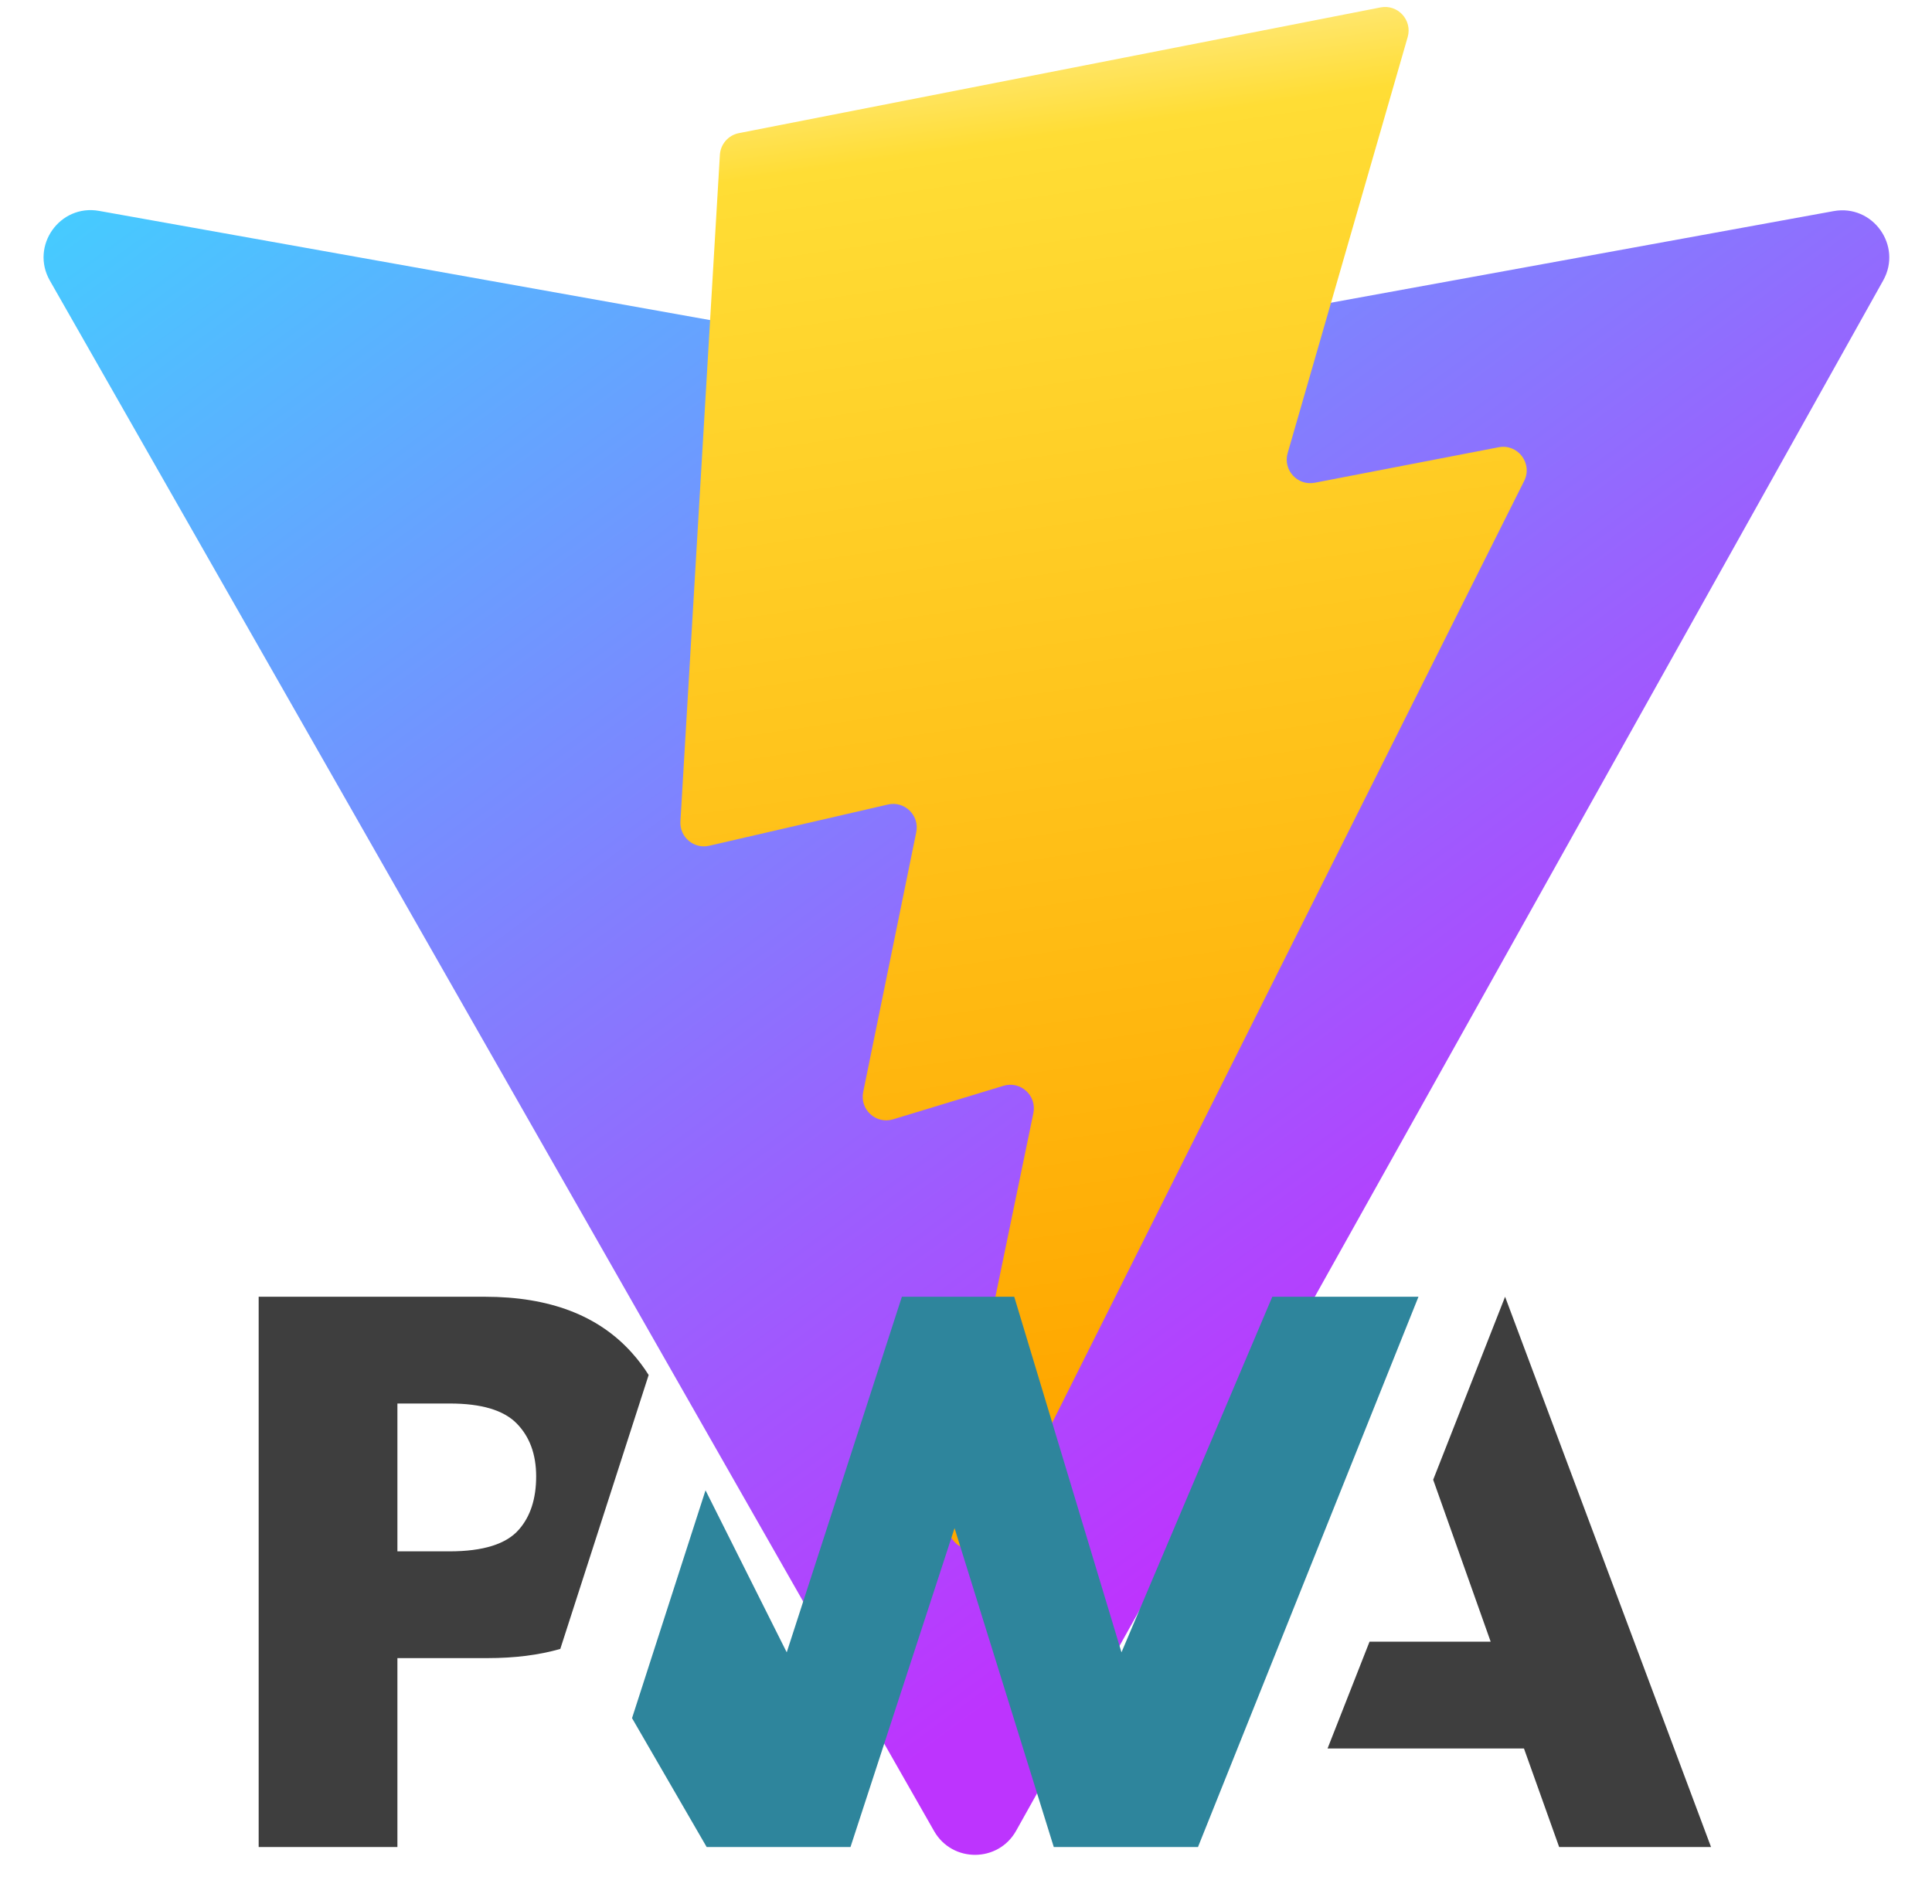
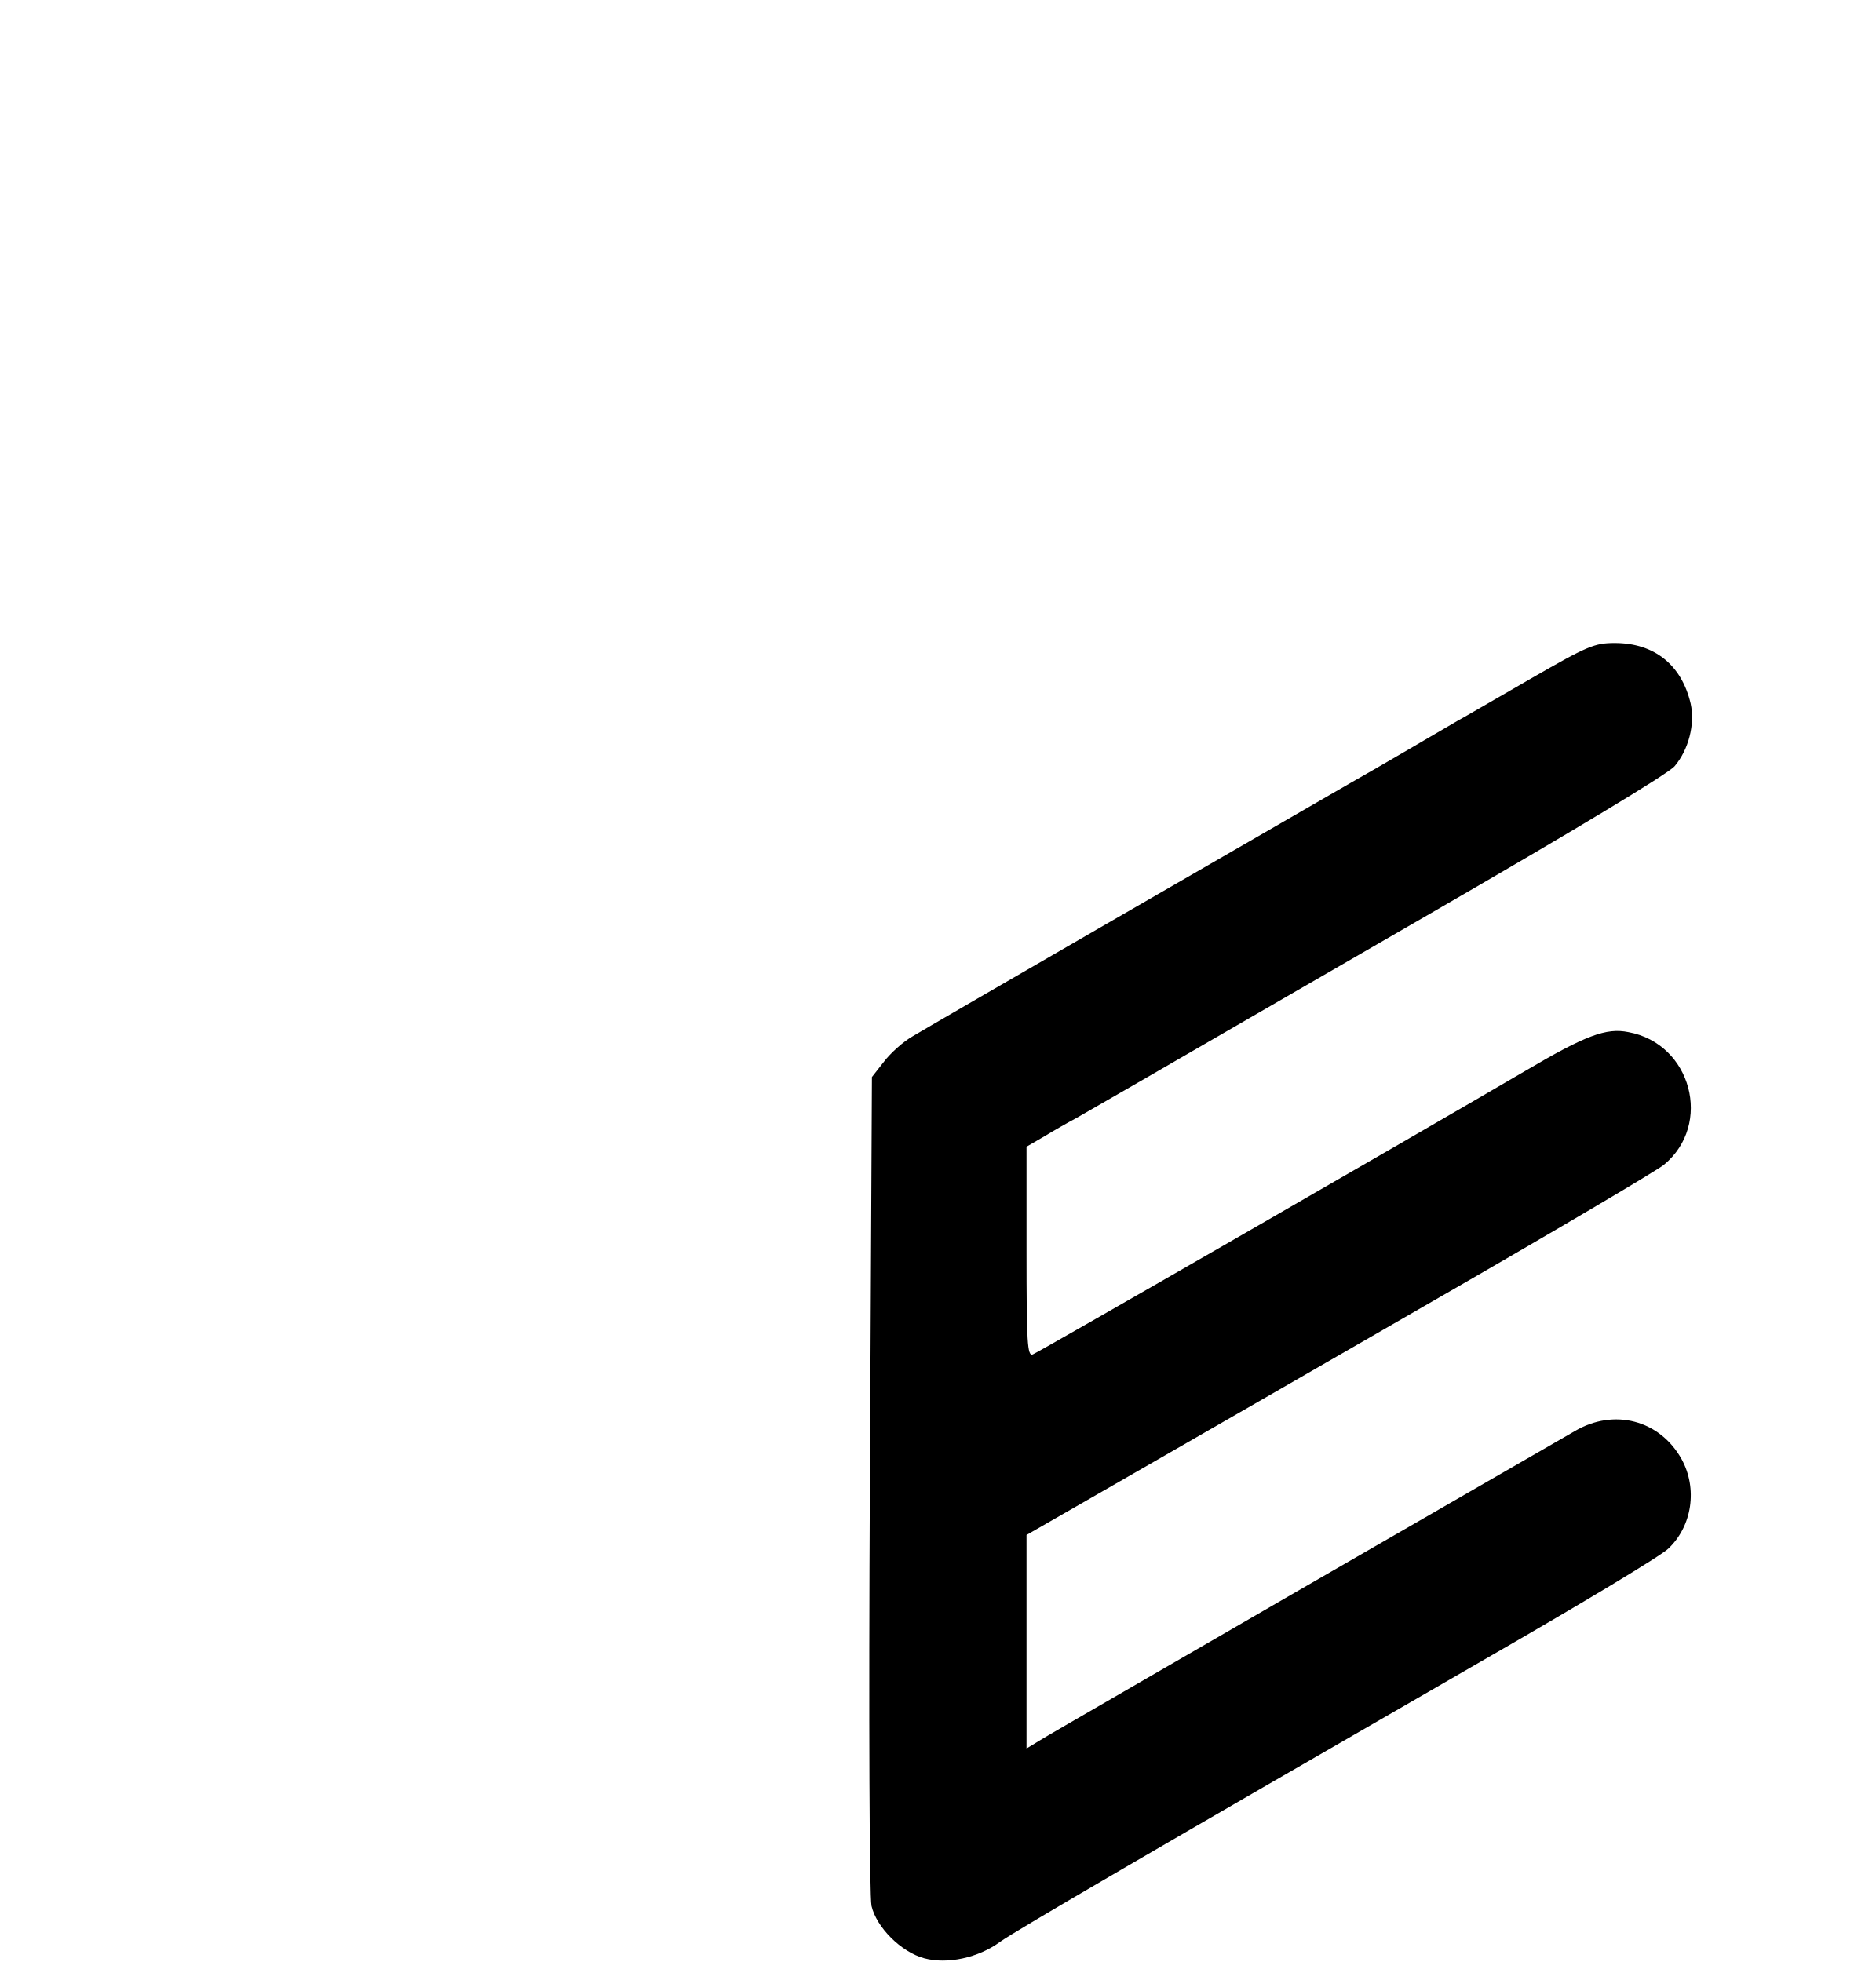
- <svg xmlns="http://www.w3.org/2000/svg" width="410" height="404" viewBox="0 0 410 404" fill="none" version="1.1" id="svg20">
-   <path d="M399.641 59.525L215.643 388.545C211.844 395.338 202.084 395.378 198.228 388.618L10.582 59.556C6.381 52.19 12.68 43.267 21.028 44.759L205.223 77.682C206.398 77.892 207.601 77.89 208.776 77.676L389.119 44.806C397.439 43.289 403.768 52.143 399.641 59.525Z" fill="url(#paint0_linear)" id="path2" />
-   <defs id="defs18">
-     <linearGradient id="paint0_linear" x1="6" y1="33" x2="235" y2="344" gradientUnits="userSpaceOnUse">
-       <stop stop-color="#41D1FF" id="stop6" />
-       <stop offset="1" stop-color="#BD34FE" id="stop8" />
-     </linearGradient>
-     <linearGradient id="paint1_linear" x1="194.651" y1="8.818" x2="236.076" y2="292.989" gradientUnits="userSpaceOnUse">
-       <stop stop-color="#FFEA83" id="stop11" />
-       <stop offset="0.083" stop-color="#FFDD35" id="stop13" />
-       <stop offset="1" stop-color="#FFA800" id="stop15" />
-     </linearGradient>
-   </defs>
-   <path d="M292.965 1.574L156.801 28.255C154.563 28.694 152.906 30.59 152.771 32.866L144.395 174.33C144.198 177.662 147.258 180.248 150.51 179.498L188.42 170.749C191.967 169.931 195.172 173.055 194.443 176.622L183.18 231.775C182.422 235.487 185.907 238.661 189.532 237.56L212.947 230.446C216.577 229.344 220.065 232.527 219.297 236.242L201.398 322.875C200.278 328.294 207.486 331.249 210.492 326.603L212.5 323.5L323.454 102.072C325.312 98.365 322.108 94.137 318.036 94.923L279.014 102.454C275.347 103.161 272.227 99.746 273.262 96.158L298.731 7.867C299.767 4.273 296.636 0.855 292.965 1.574Z" fill="url(#paint1_linear)" id="path4" />
-   <g id="layer1">
-     <g id="g8" transform="matrix(0.1578966,0,0,0.1589033,54.89293,275.2164)">
-       <path fill="#3d3d3d" fill-opacity="1" stroke-width="0.2" stroke-linejoin="round" d="m 1436.62,603.304 56.39,-142.599 h 162.82 L 1578.56,244.39 1675.2,5.28336e-4 1952,734.933 h -204.13 l -47.3,-131.629 z" id="path2-1" style="fill:#3e3e3e;fill-opacity:1" />
-       <path fill="#5a0fc8" fill-opacity="1" stroke-width="0.2" stroke-linejoin="round" d="M 1262.47,734.935 1558.79,0.002 1362.34,0.003 1159.64,474.933 1015.5,0.004 H 864.499 L 709.731,474.933 600.585,258.517 501.812,562.819 602.096,734.935 h 193.331 l 139.857,-425.91 133.346,425.91 z" id="path4-4" style="fill:#2e859c;fill-opacity:1" />
-       <path fill="#3d3d3d" fill-opacity="1" stroke-width="0.2" stroke-linejoin="round" d="m 186.476,482.643 h 121.003 c 36.654,0 69.293,-4.091 97.917,-12.273 l 31.293,-96.408 87.459,-269.446 C 517.484,93.954 509.876,83.967 501.324,74.557 456.419,24.852 390.719,4.06265e-4 304.222,4.06265e-4 H -3.8147e-6 V 734.933 H 186.476 Z M 346.642,169.079 c 17.54,17.653 26.309,41.276 26.309,70.871 0,29.822 -7.713,53.474 -23.138,70.956 -16.91,19.425 -48.047,29.137 -93.409,29.137 H 186.476 V 142.598 h 70.442 c 42.277,0 72.185,8.827 89.724,26.481 z" id="path6" style="fill:#3e3e3e;fill-opacity:1" />
-     </g>
+ <svg xmlns="http://www.w3.org/2000/svg" version="1.0" width="455pt" height="476pt" viewBox="0 0 455 476" preserveAspectRatio="xMidYMid meet">
+   <g transform="translate(0,476) scale(0.1,-0.1)" fill="#000000" stroke="none">
+     <path d="M3714 3114 c-82 -47 -162 -94 -179 -103 -29 -17 -196 -115 -260 -151 -236 -136 -1030 -595 -1061 -614 -23 -13 -54 -41 -70 -62 l-29 -37 -5 -986 c-3 -579 -1 -1002 4 -1025 12 -52 72 -112 128 -127 56 -15 131 1 184 40 38 27 360 215 1194 696 217 125 410 241 427 258 58 55 71 146 32 217 -53 95 -164 124 -259 68 -19 -11 -312 -180 -650 -375 -338 -196 -630 -364 -647 -375 l-33 -20 0 259 0 259 228 131 c125 72 466 268 757 436 292 168 544 317 561 331 119 98 67 294 -86 322 -54 11 -104 -8 -250 -94 -287 -168 -1181 -683 -1195 -688 -13 -5 -15 29 -15 249 l0 255 43 25 c23 14 58 34 77 44 19 11 94 54 165 95 72 42 384 222 695 402 348 201 575 338 592 357 34 40 50 102 39 152 -22 94 -88 147 -184 147 -49 0 -66 -7 -203 -86z" />
  </g>
</svg>
